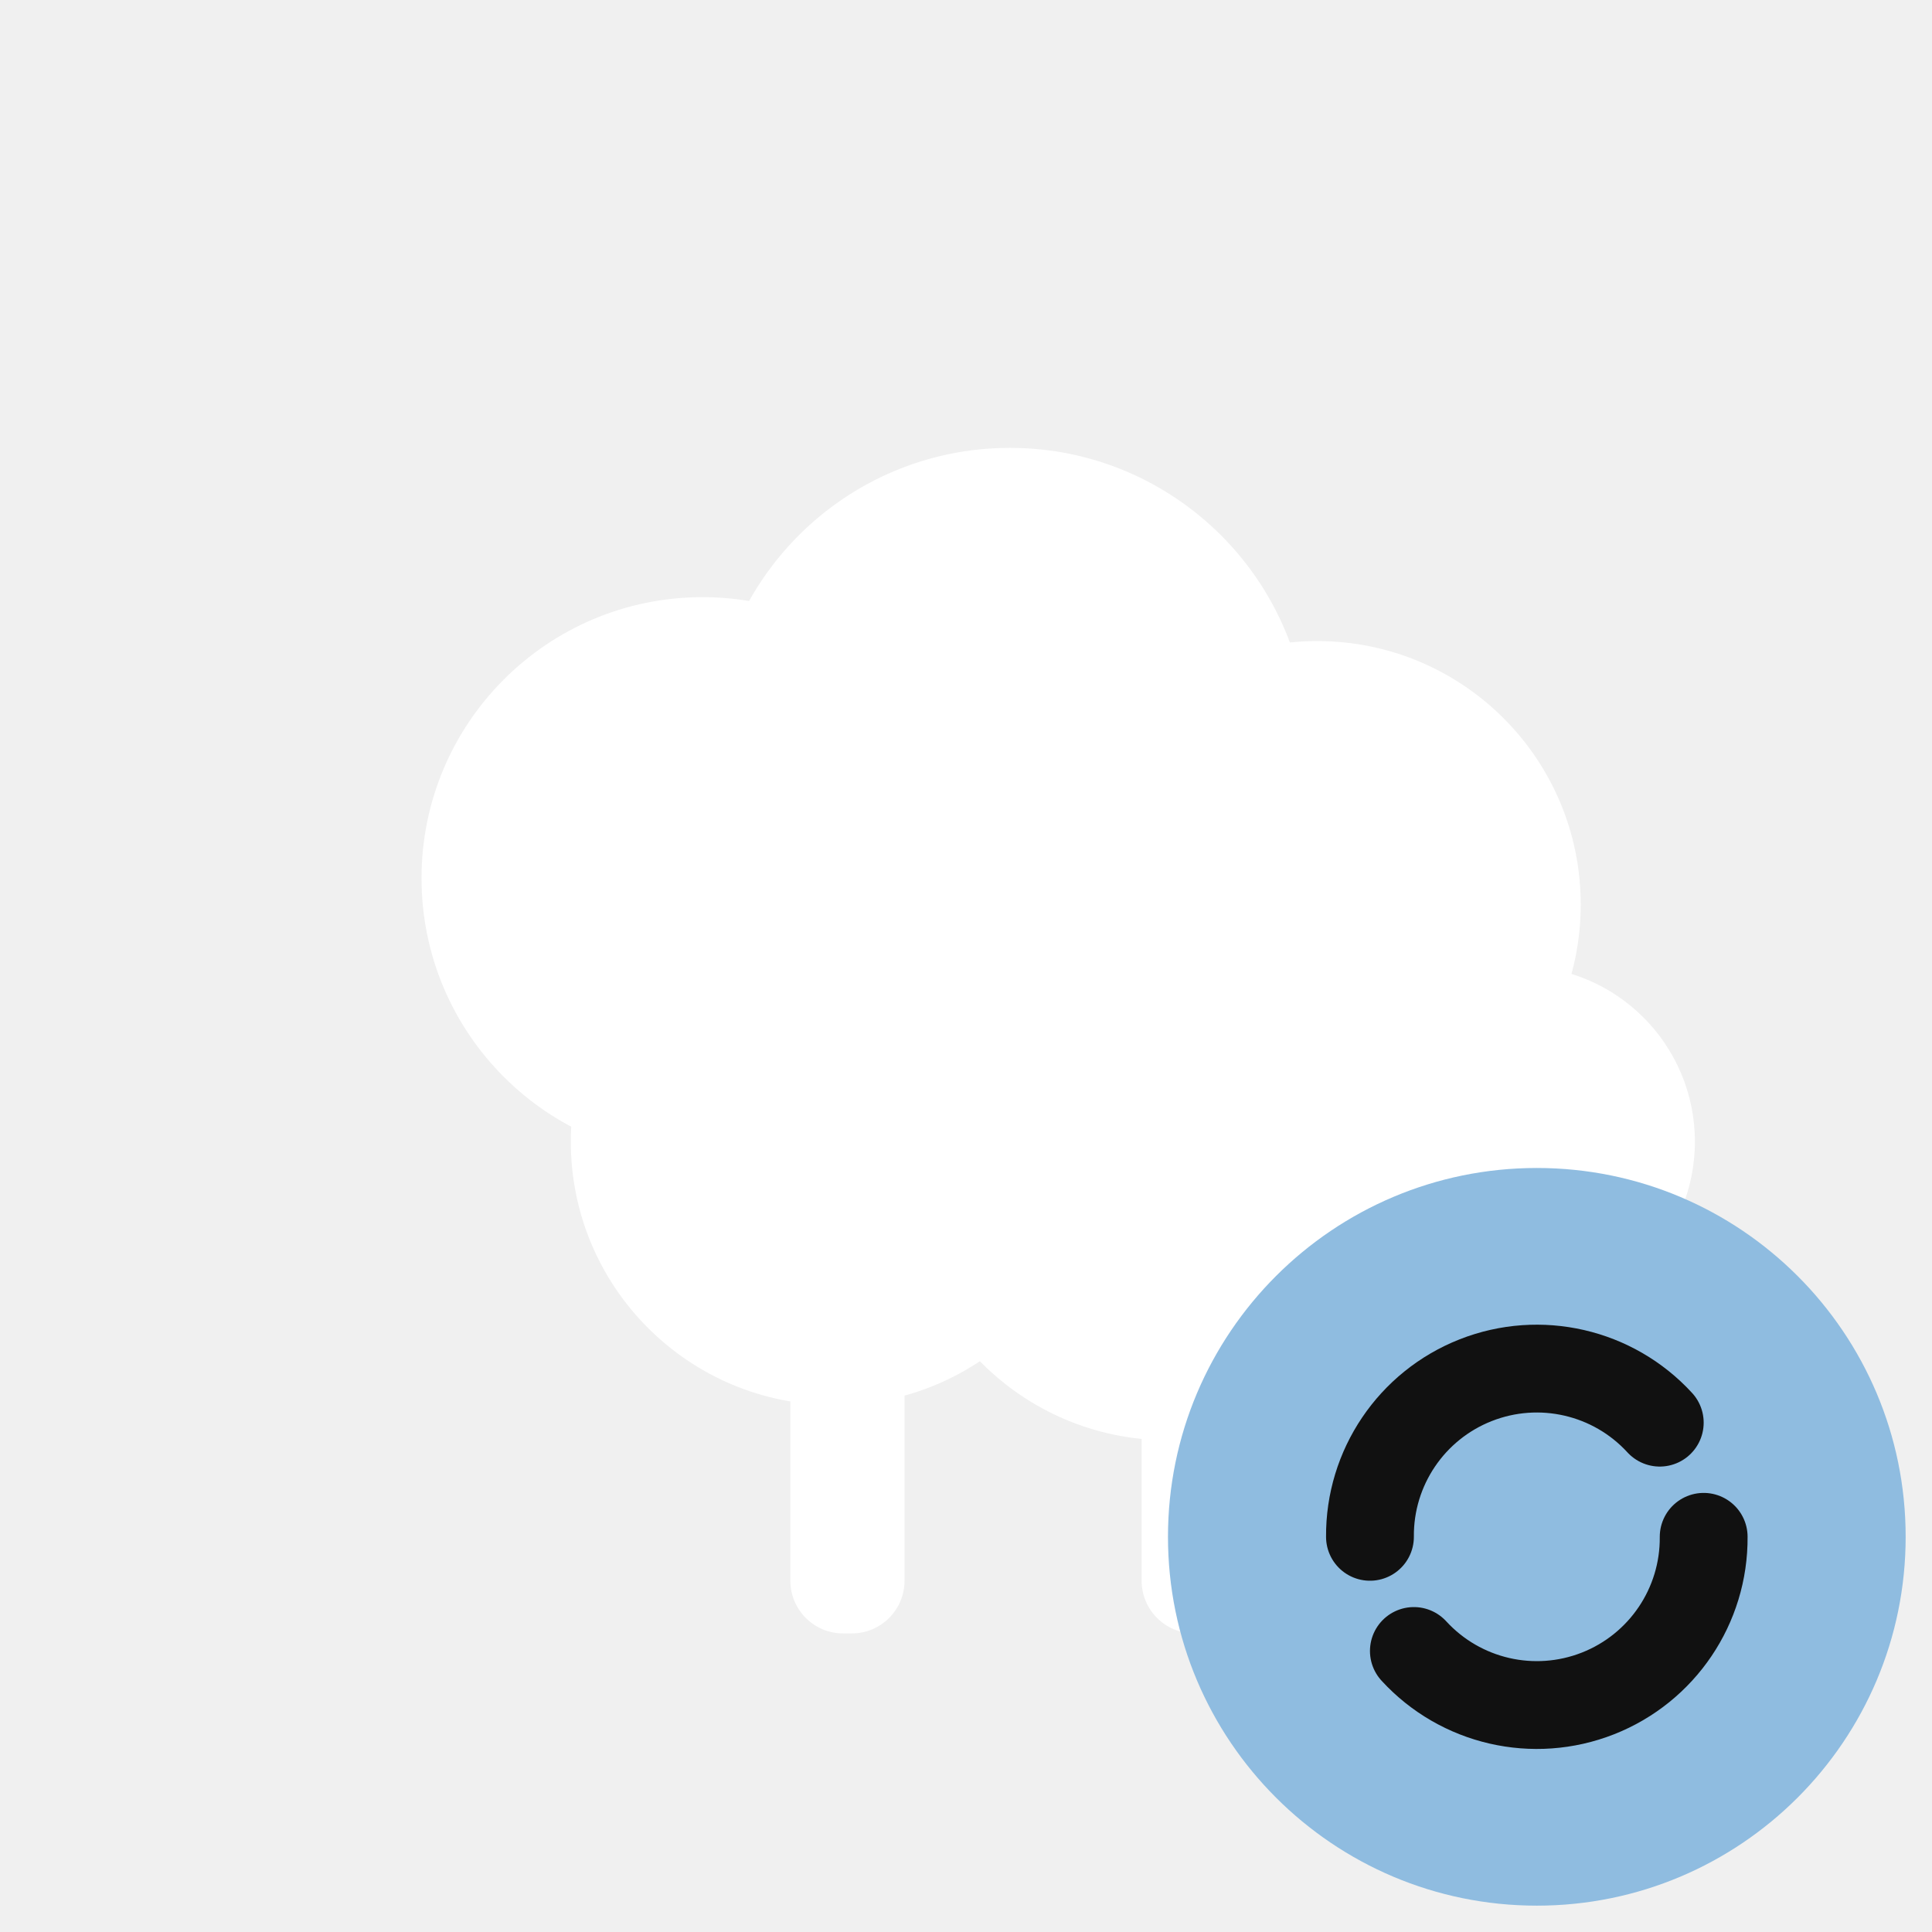
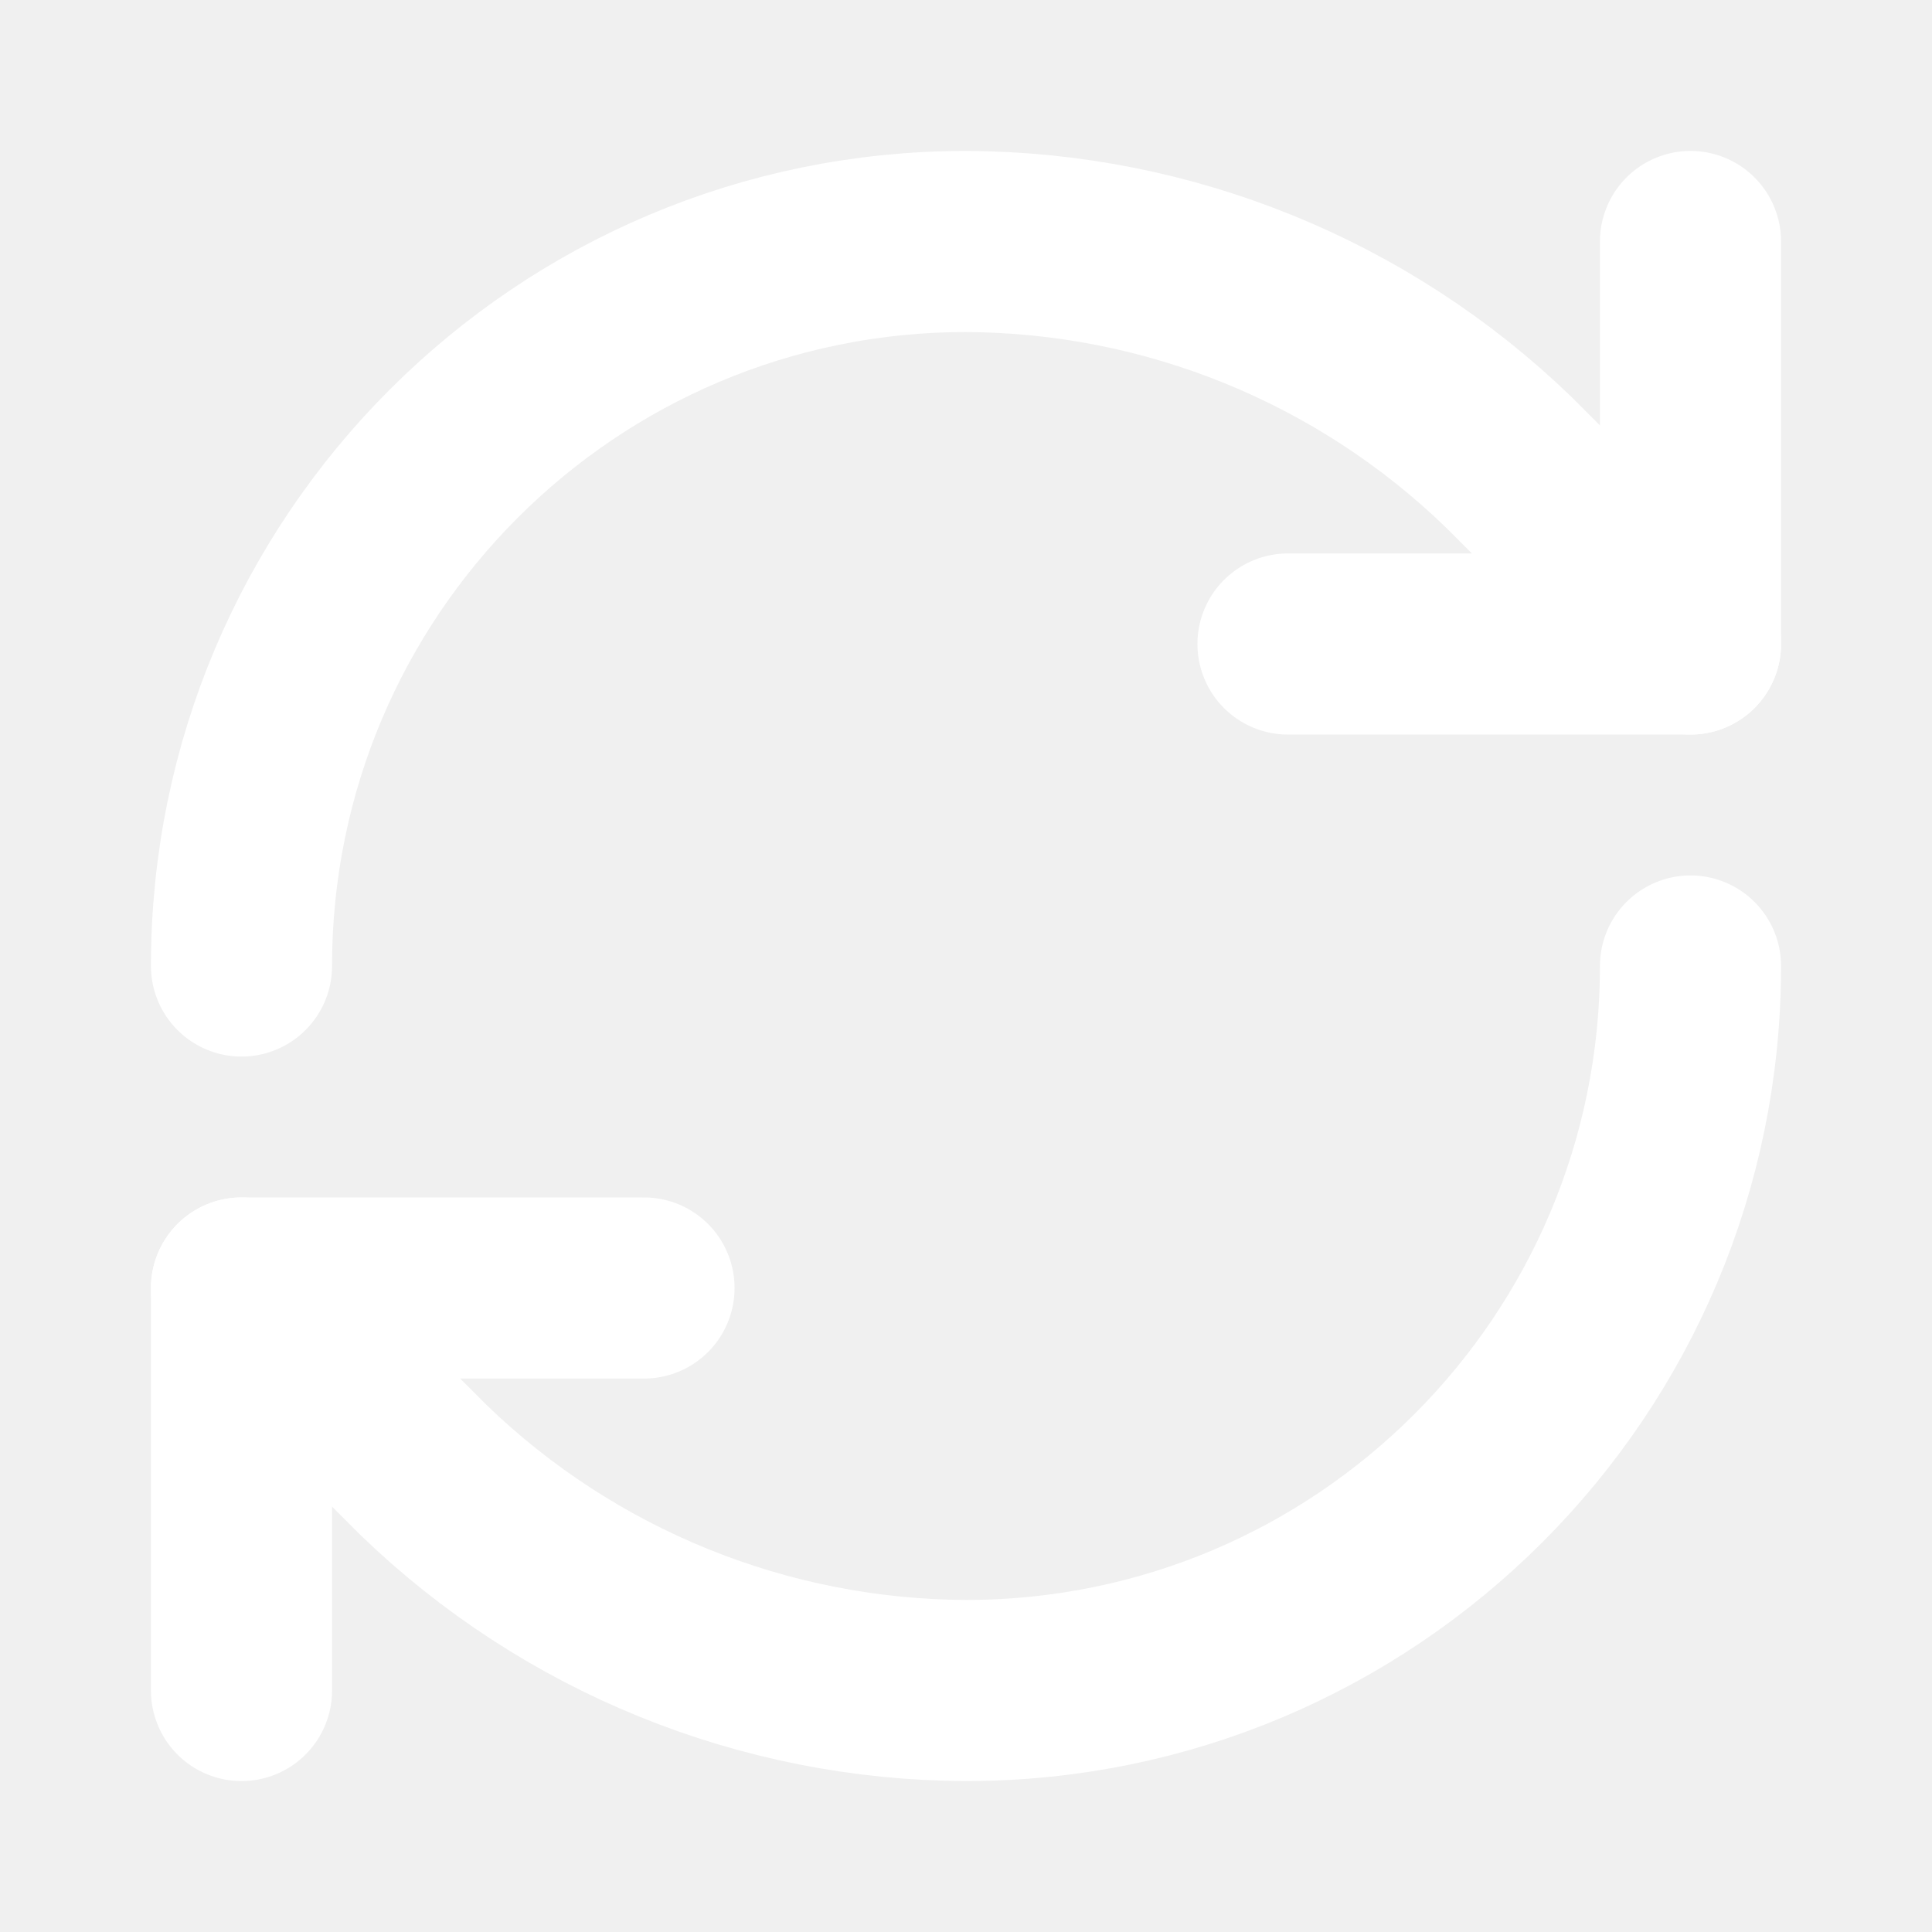
- <svg xmlns="http://www.w3.org/2000/svg" viewBox="0 0 22 22" width="22" height="22">
-   <g fill="#ffffff">
-     <circle cx="8" cy="10" r="3.2" />
-     <circle cx="11.5" cy="8.5" r="3.4" />
-     <circle cx="15" cy="10.3" r="3" />
-     <circle cx="9.5" cy="13" r="3" />
-     <circle cx="13.3" cy="13.4" r="3" />
-     <circle cx="17.3" cy="13" r="2" />
-     <rect x="9" y="15" width="1.3" height="3.6" rx=".6" />
-     <rect x="13" y="15" width="1.3" height="3.6" rx=".6" />
-   </g>
-   <circle cx="17.5" cy="17.5" r="4.2" fill="#8fbce0" />
-   <path d="M15.6 17.5a1.9 1.9 0 0 1 3.3-1.3M19.4 17.5a1.9 1.9 0 0 1-3.3 1.3" fill="none" stroke="#111" stroke-width="1" stroke-linecap="round" />
+ <svg xmlns="http://www.w3.org/2000/svg" class="lucide lucide-refresh-cw" width="24" height="24" viewBox="0 0 24 24" fill="none" stroke="#ffffff" stroke-width="2.25" stroke-linecap="round" stroke-linejoin="round">
+   <path d="M3 12a9 9 0 0 1 9-9 9.75 9.75 0 0 1 6.74 2.74L21 8" />
+   <path d="M21 3v5h-5" />
+   <path d="M21 12a9 9 0 0 1-9 9 9.75 9.75 0 0 1-6.74-2.74L3 16" />
+   <path d="M8 16H3v5" />
</svg>
